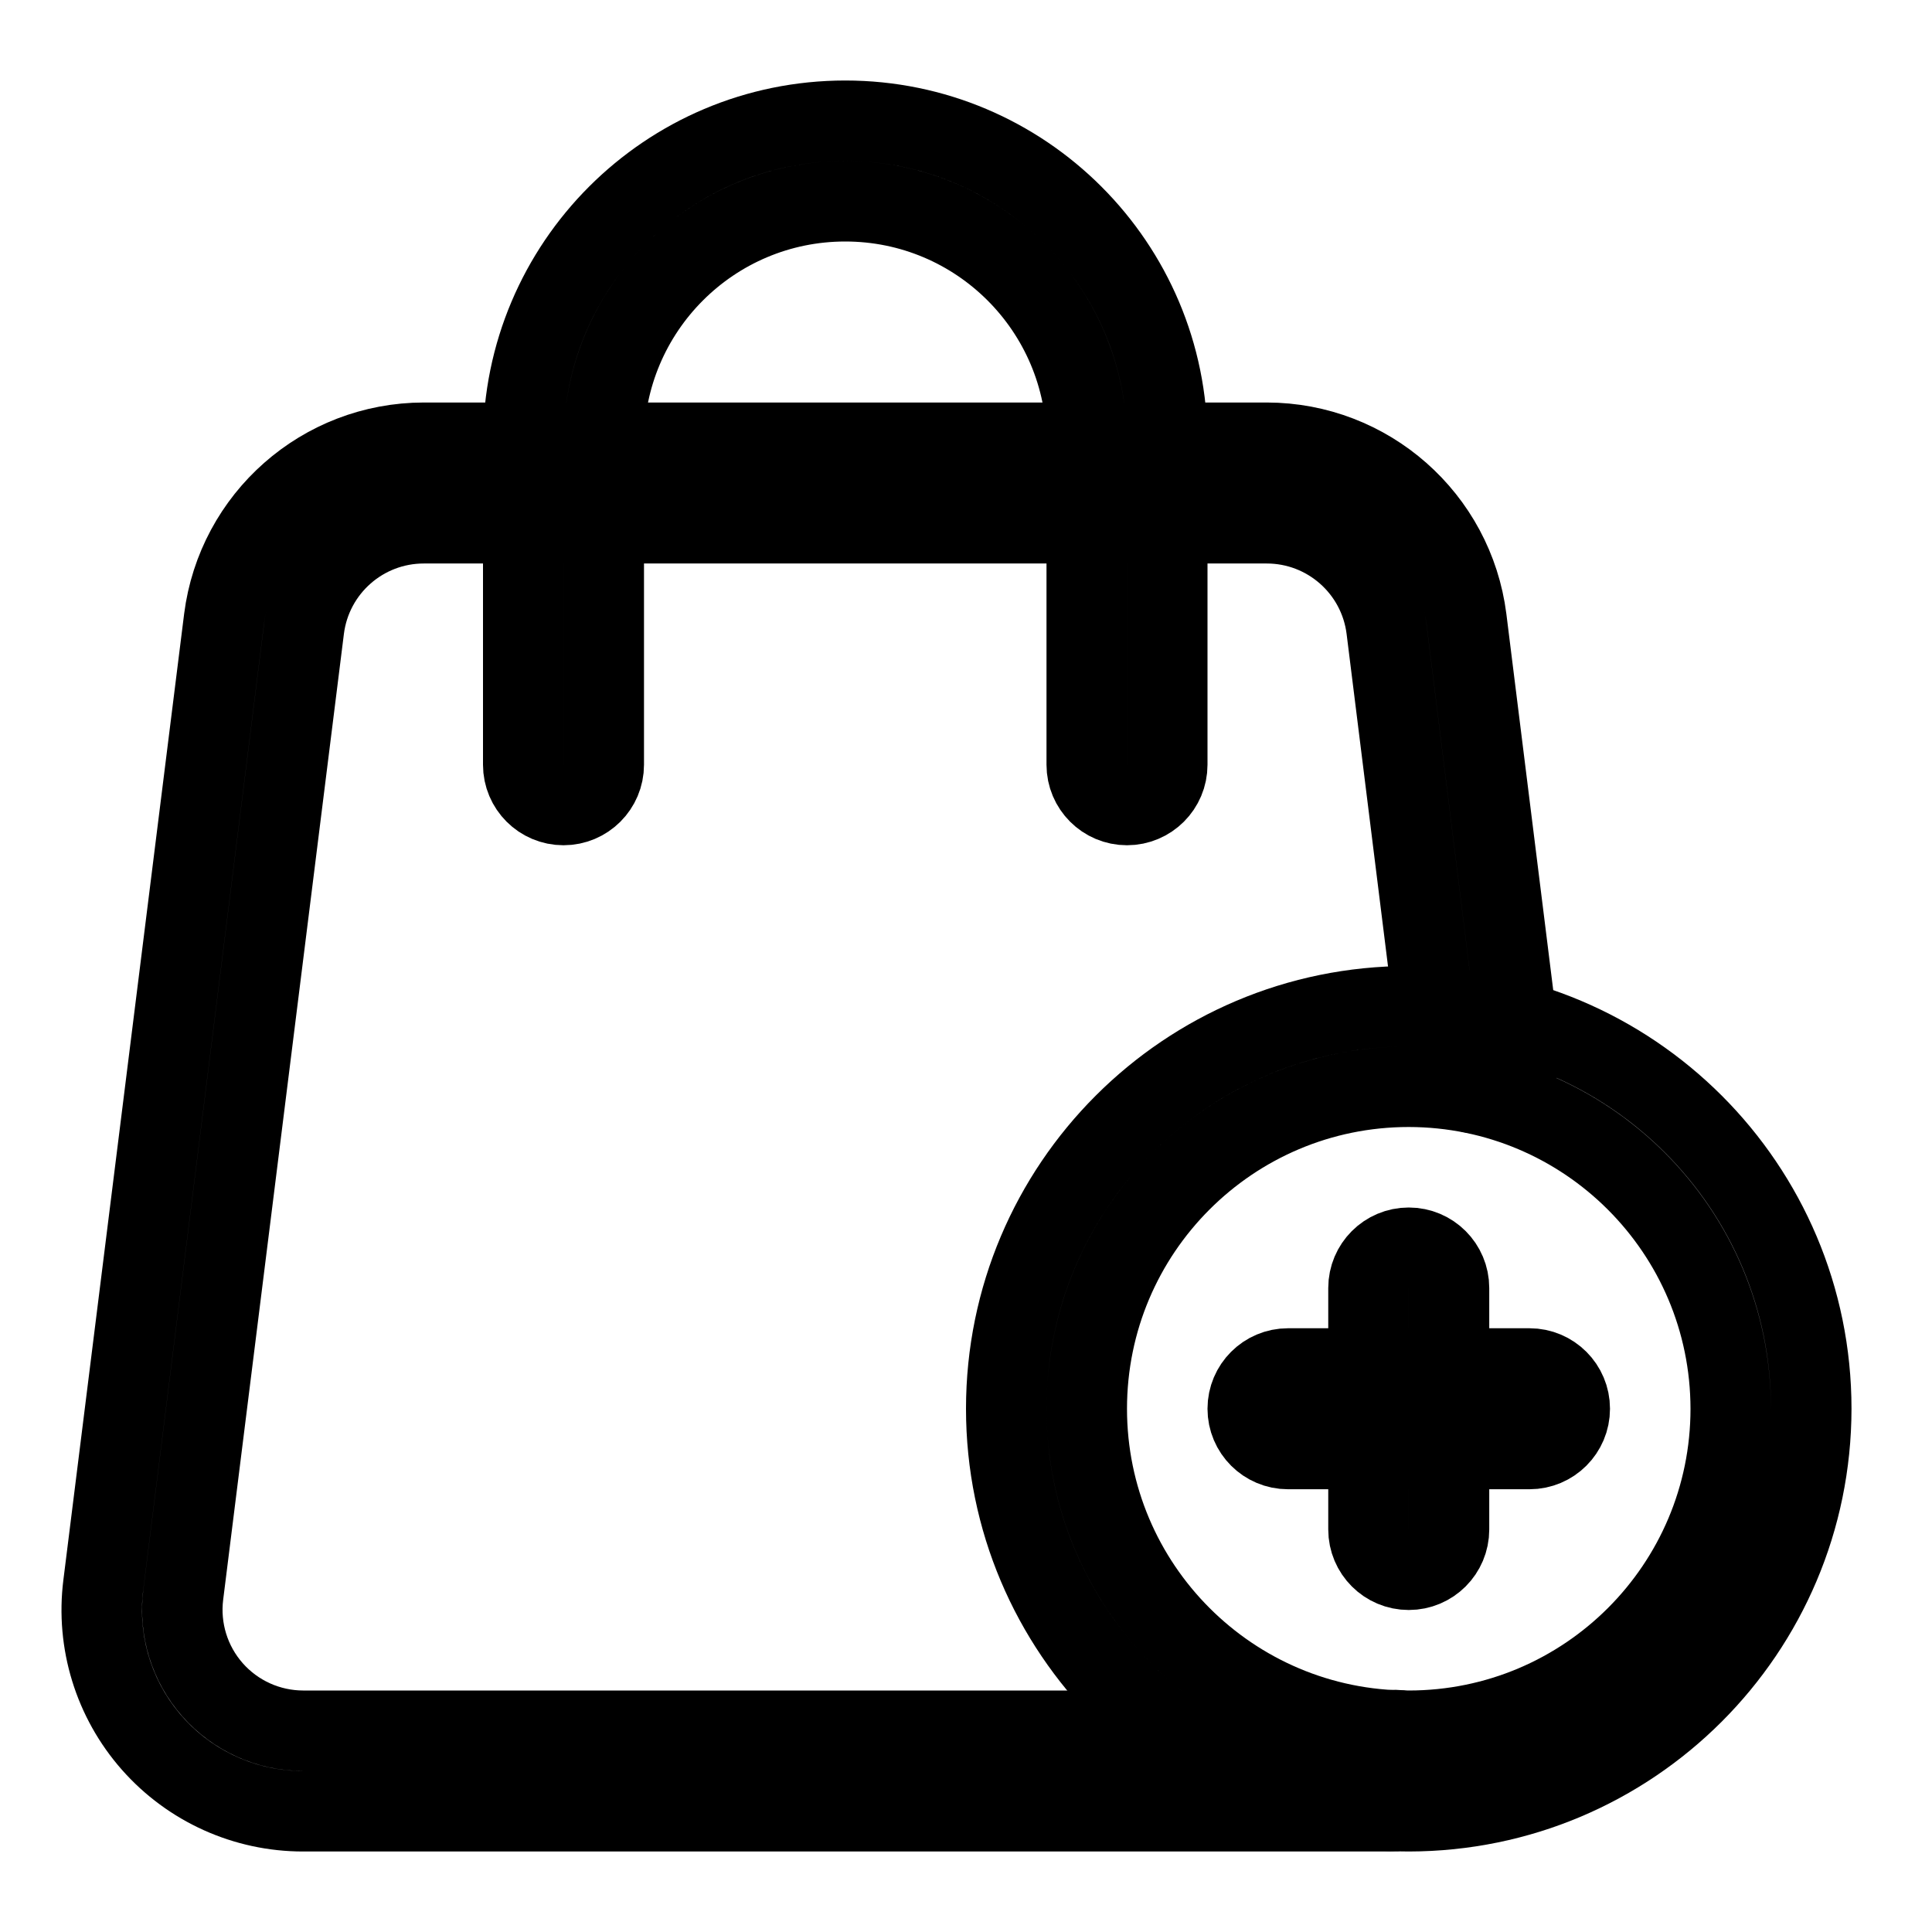
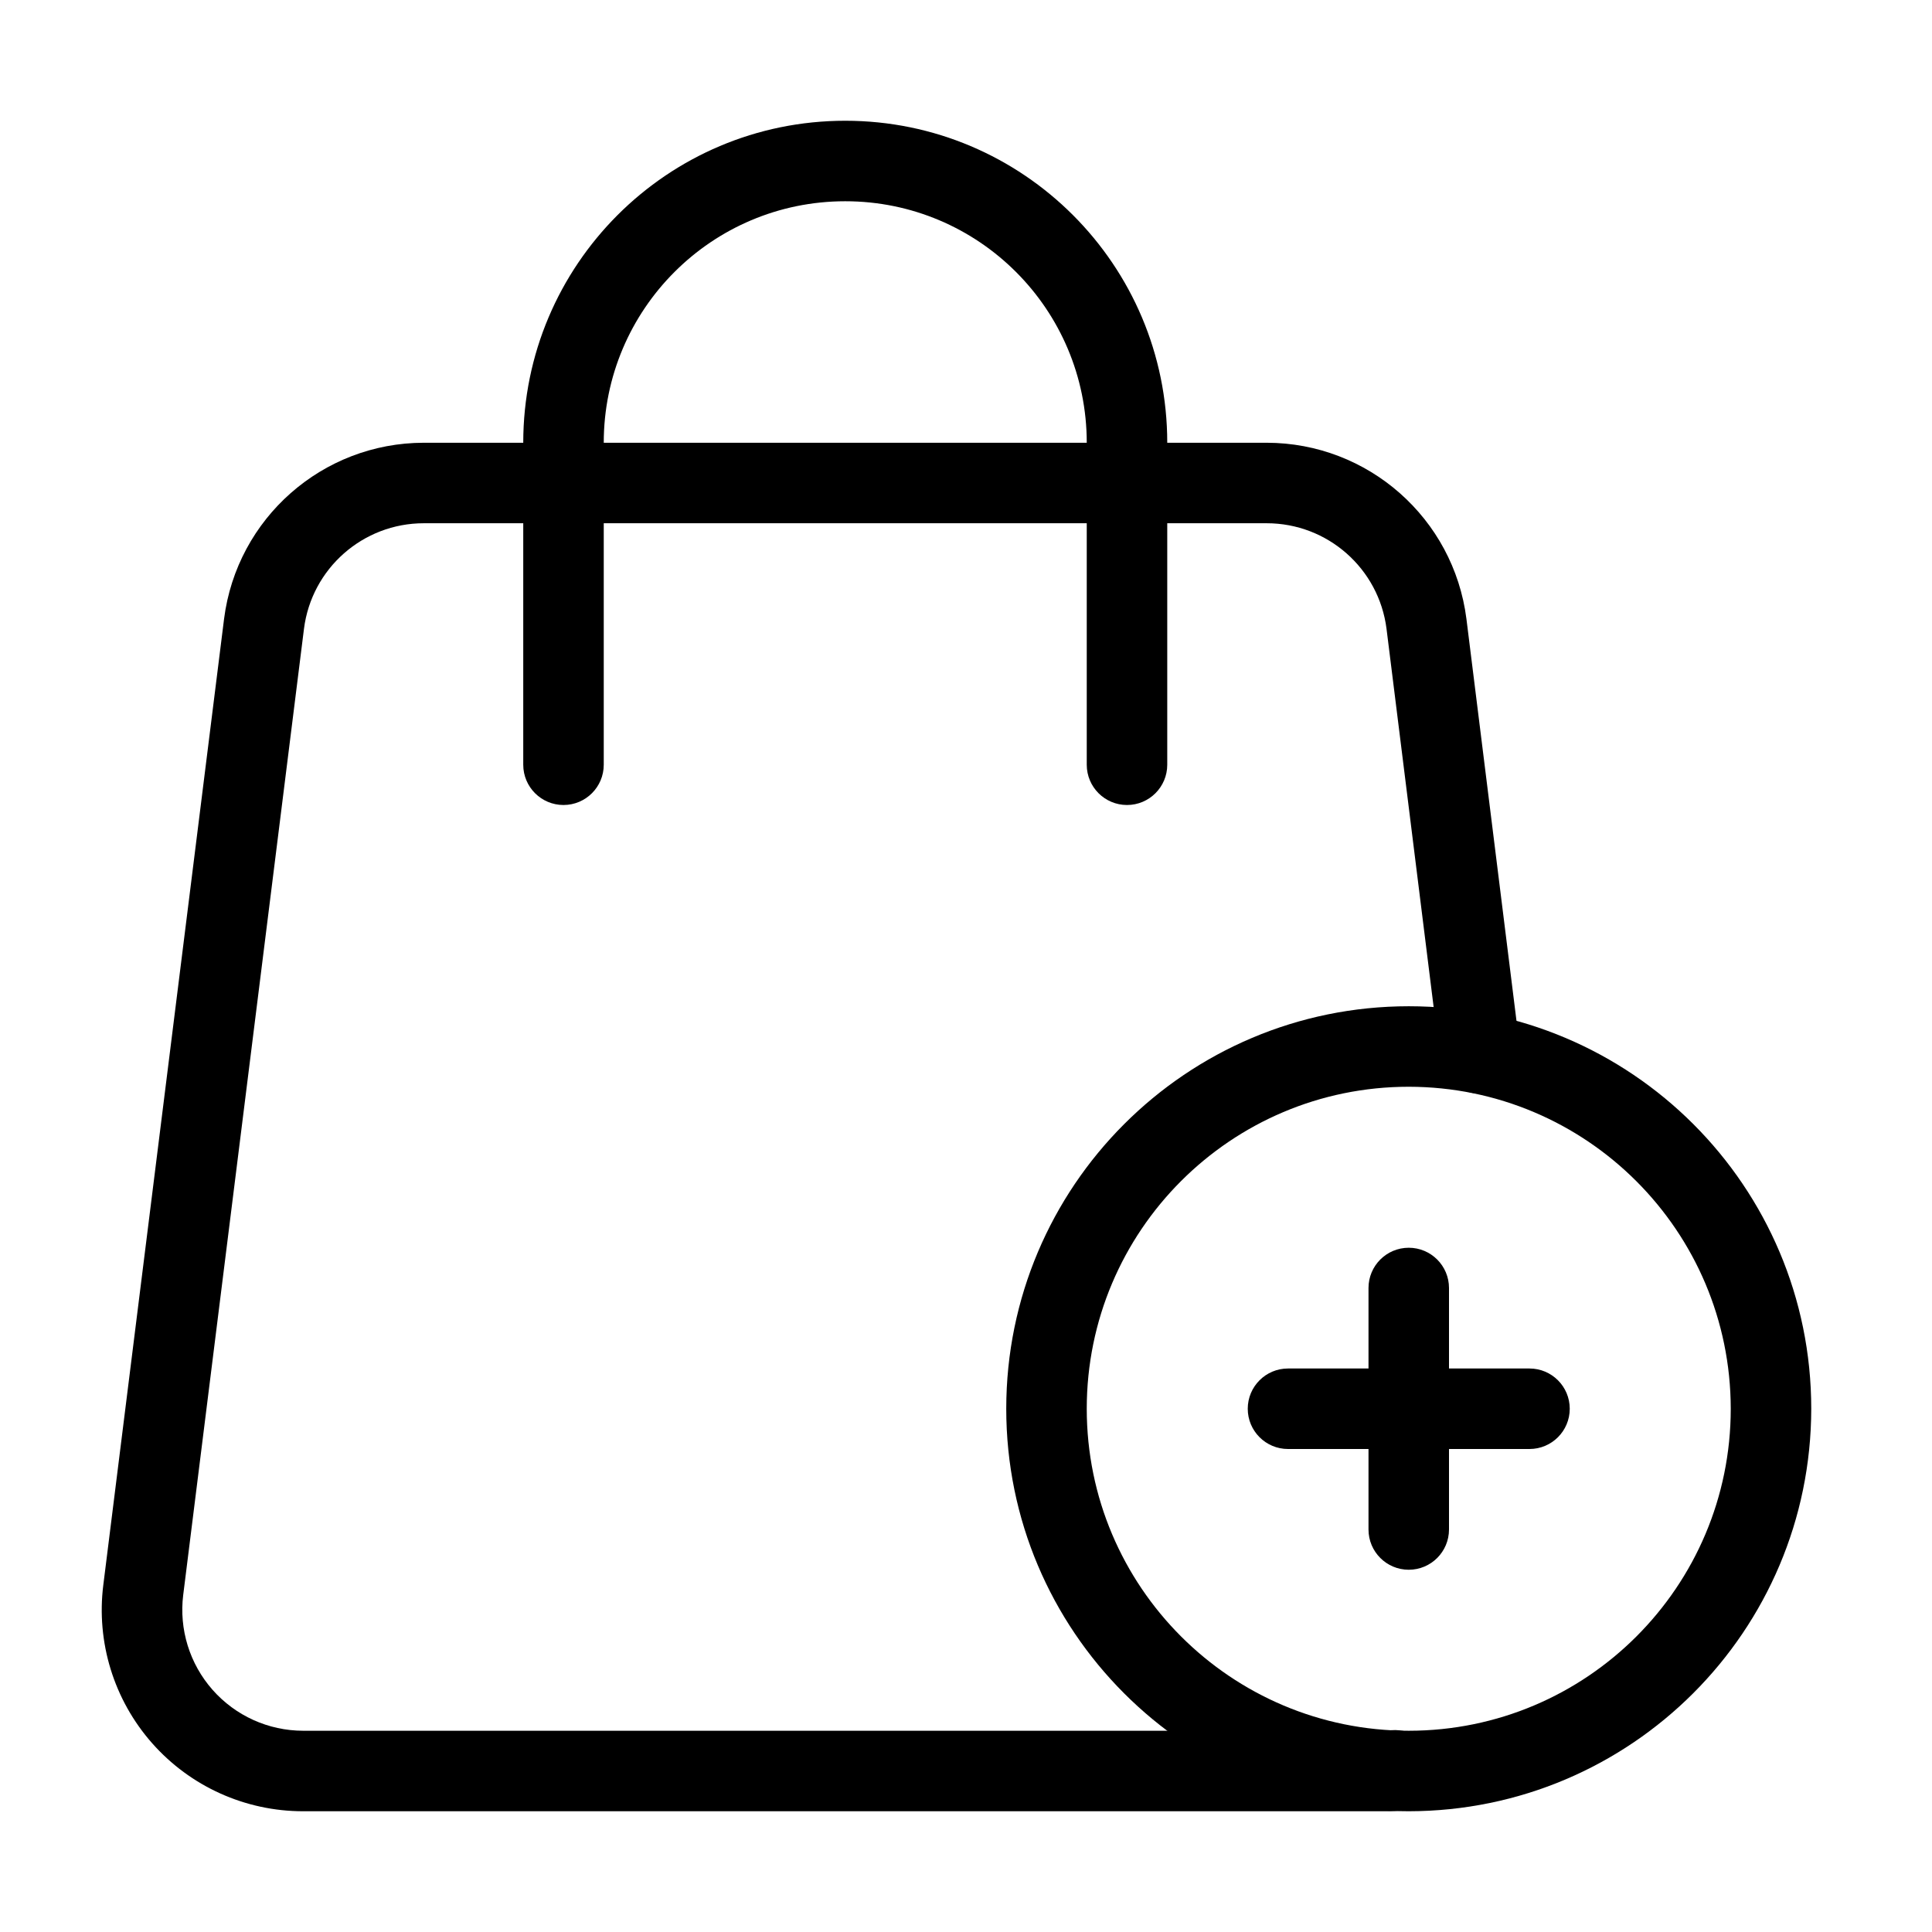
- <svg xmlns="http://www.w3.org/2000/svg" id="Layer_1" height="512" width="512" viewBox="0 0 48 48" stroke="currentColor" fill="none" stroke-width="2" data-name="Layer 1">
+ <svg xmlns="http://www.w3.org/2000/svg" id="Layer_1" height="512" width="512" viewBox="0 0 48 48" fill="currentColor" data-name="Layer 1">
  <path d="m34.47 45h-26.94a5 5 0 0 1 -4.963-5.625l3-24a5.007 5.007 0 0 1 4.963-4.375h20.94a5.007 5.007 0 0 1 4.963 4.376l1.329 10.67a1 1 0 1 1 -1.985.247l-1.329-10.669a3 3 0 0 0 -2.978-2.624h-20.94a3 3 0 0 0 -2.978 2.624l-3 24a3.005 3.005 0 0 0 2.978 3.376h26.94a.99.99 0 0 1 1.157.793 1.017 1.017 0 0 1 -.8 1.179 1.989 1.989 0 0 1 -.357.028z" />
  <path d="m28 20a1 1 0 0 1 -1-1v-8a6 6 0 0 0 -12 0v8a1 1 0 0 1 -2 0v-8a8 8 0 0 1 16 0v8a1 1 0 0 1 -1 1z" />
  <path d="m35 45a10 10 0 1 1 10-10 10.011 10.011 0 0 1 -10 10zm0-18a8 8 0 1 0 8 8 8.009 8.009 0 0 0 -8-8z" />
  <path d="m35 39a1 1 0 0 1 -1-1v-6a1 1 0 0 1 2 0v6a1 1 0 0 1 -1 1z" />
  <path d="m38 36h-6a1 1 0 0 1 0-2h6a1 1 0 0 1 0 2z" />
</svg>
